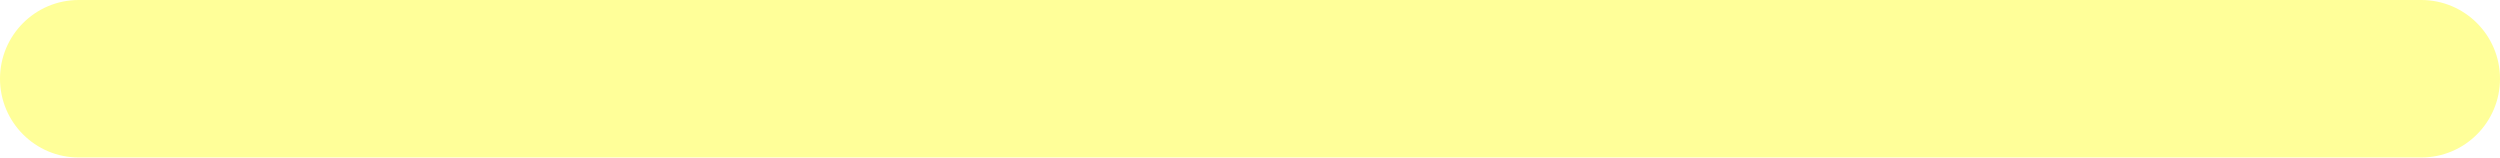
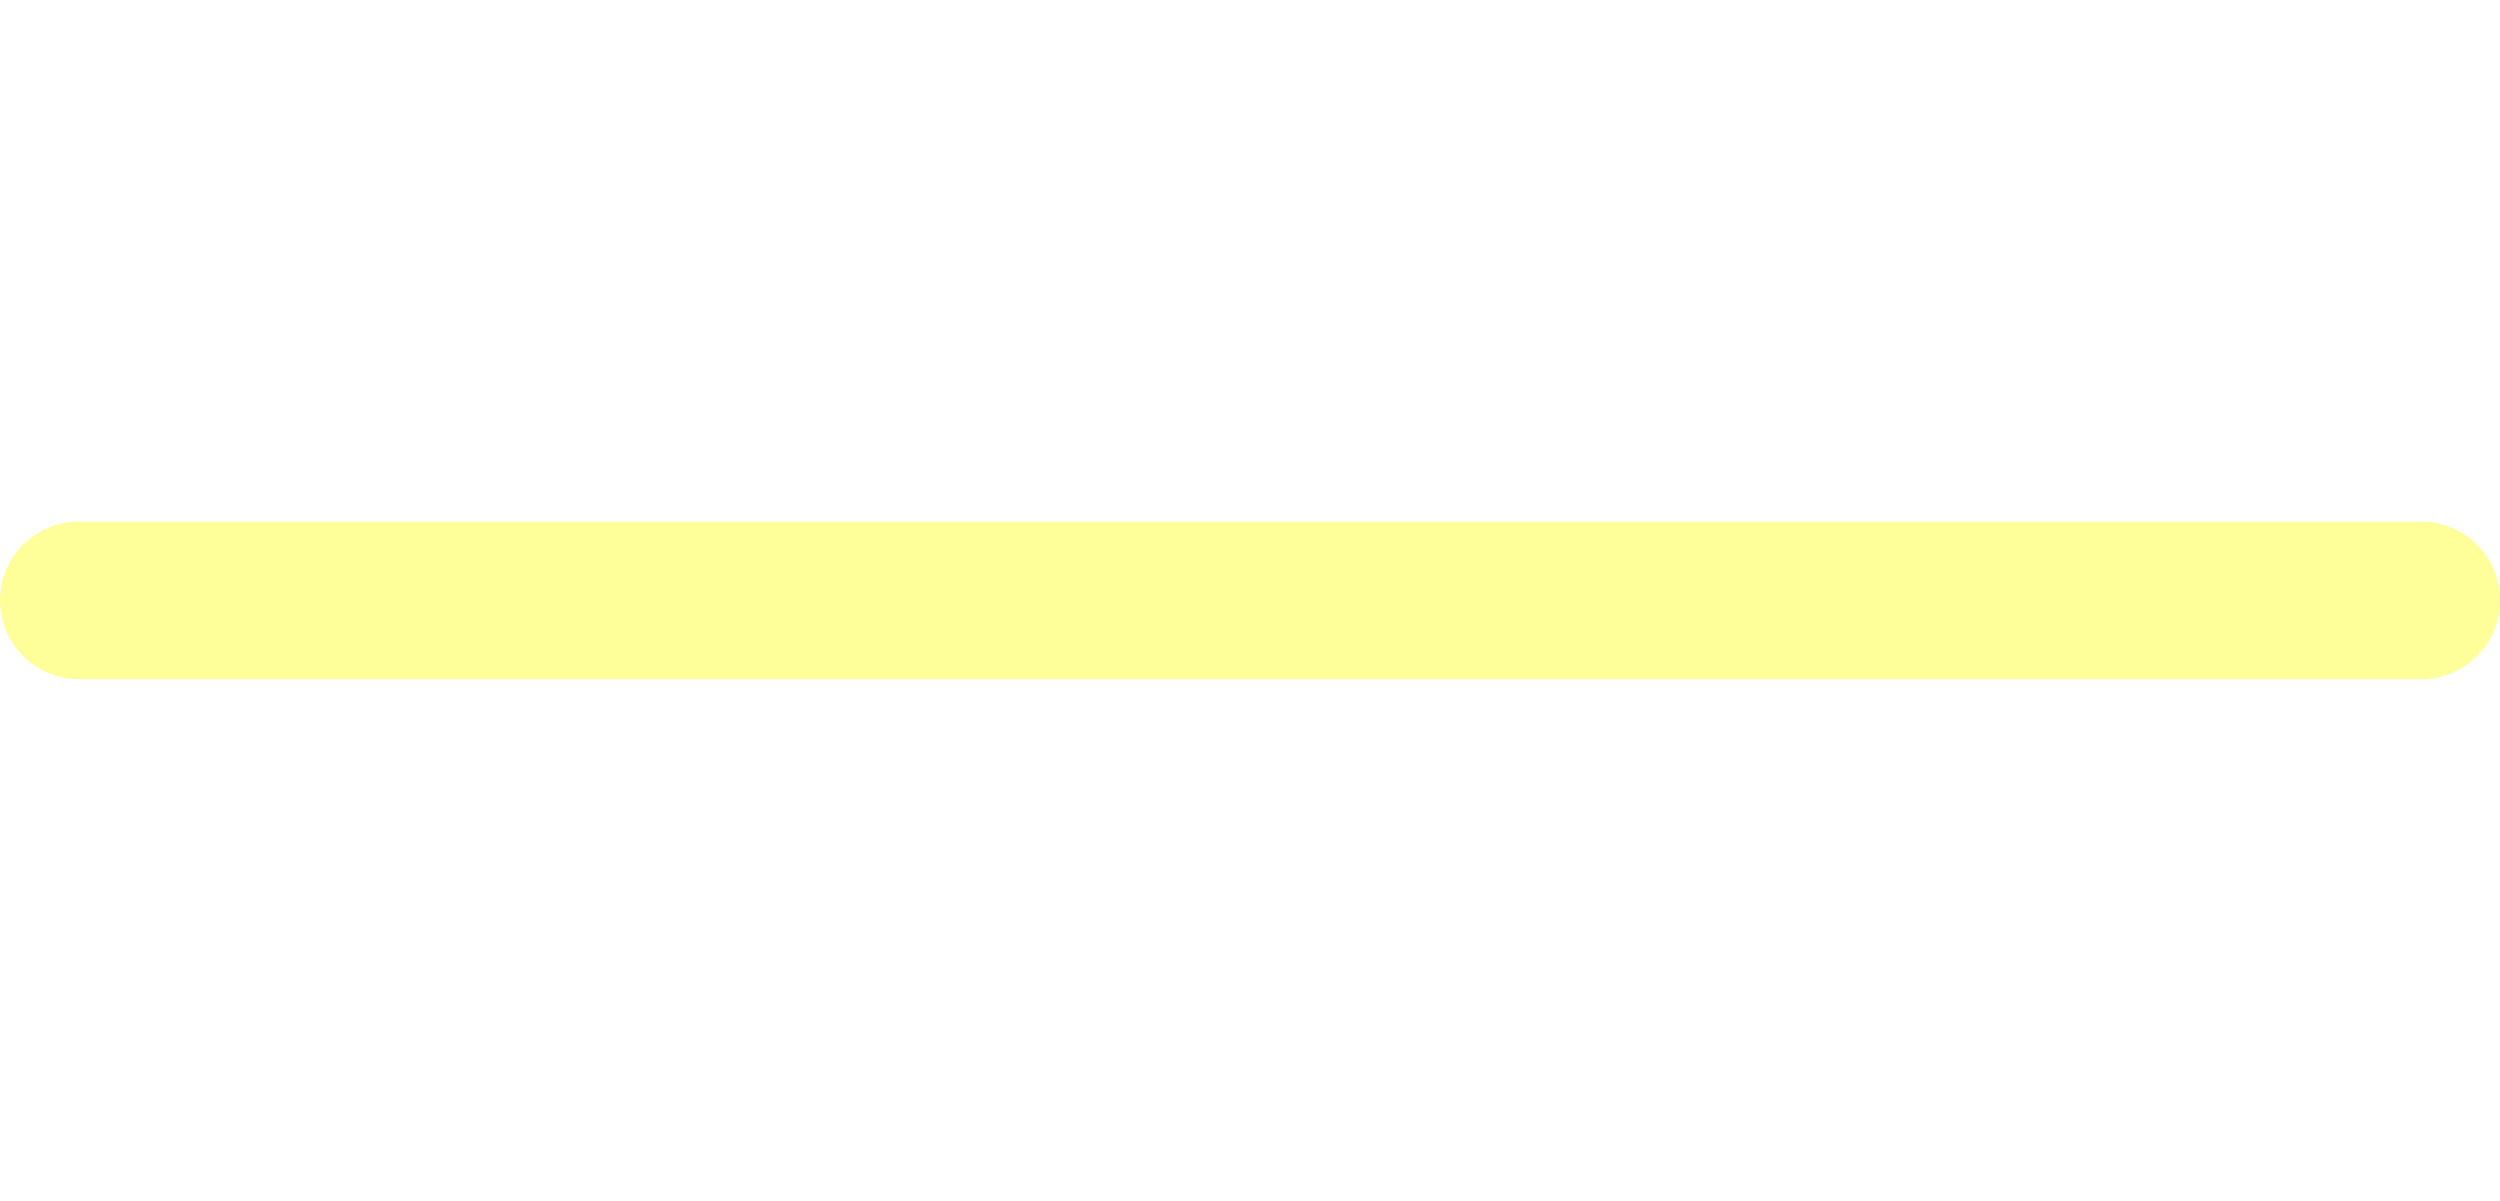
- <svg xmlns="http://www.w3.org/2000/svg" width="254px" height="16px" viewBox="0 0 254 16" version="1.1">
-   <g id="hierogplyhs" stroke="none" stroke-width="1" fill="none" fill-rule="evenodd">
-     <g id="Artboard" transform="translate(-23, -67)" fill="#FFFF99">
-       <rect id="five" x="23" y="67" width="254" height="16" rx="8" />
+ <svg xmlns="http://www.w3.org/2000/svg" width="254px" height="122px" viewBox="0 0 254 122" version="1.1">
+   <g id="five" stroke="none" stroke-width="1" fill="none" fill-rule="evenodd">
+     <g transform="translate(0, 53)" fill="#FFFF99" id="five">
+       <rect x="0" y="0" width="254" height="16" rx="8" />
    </g>
  </g>
</svg>
